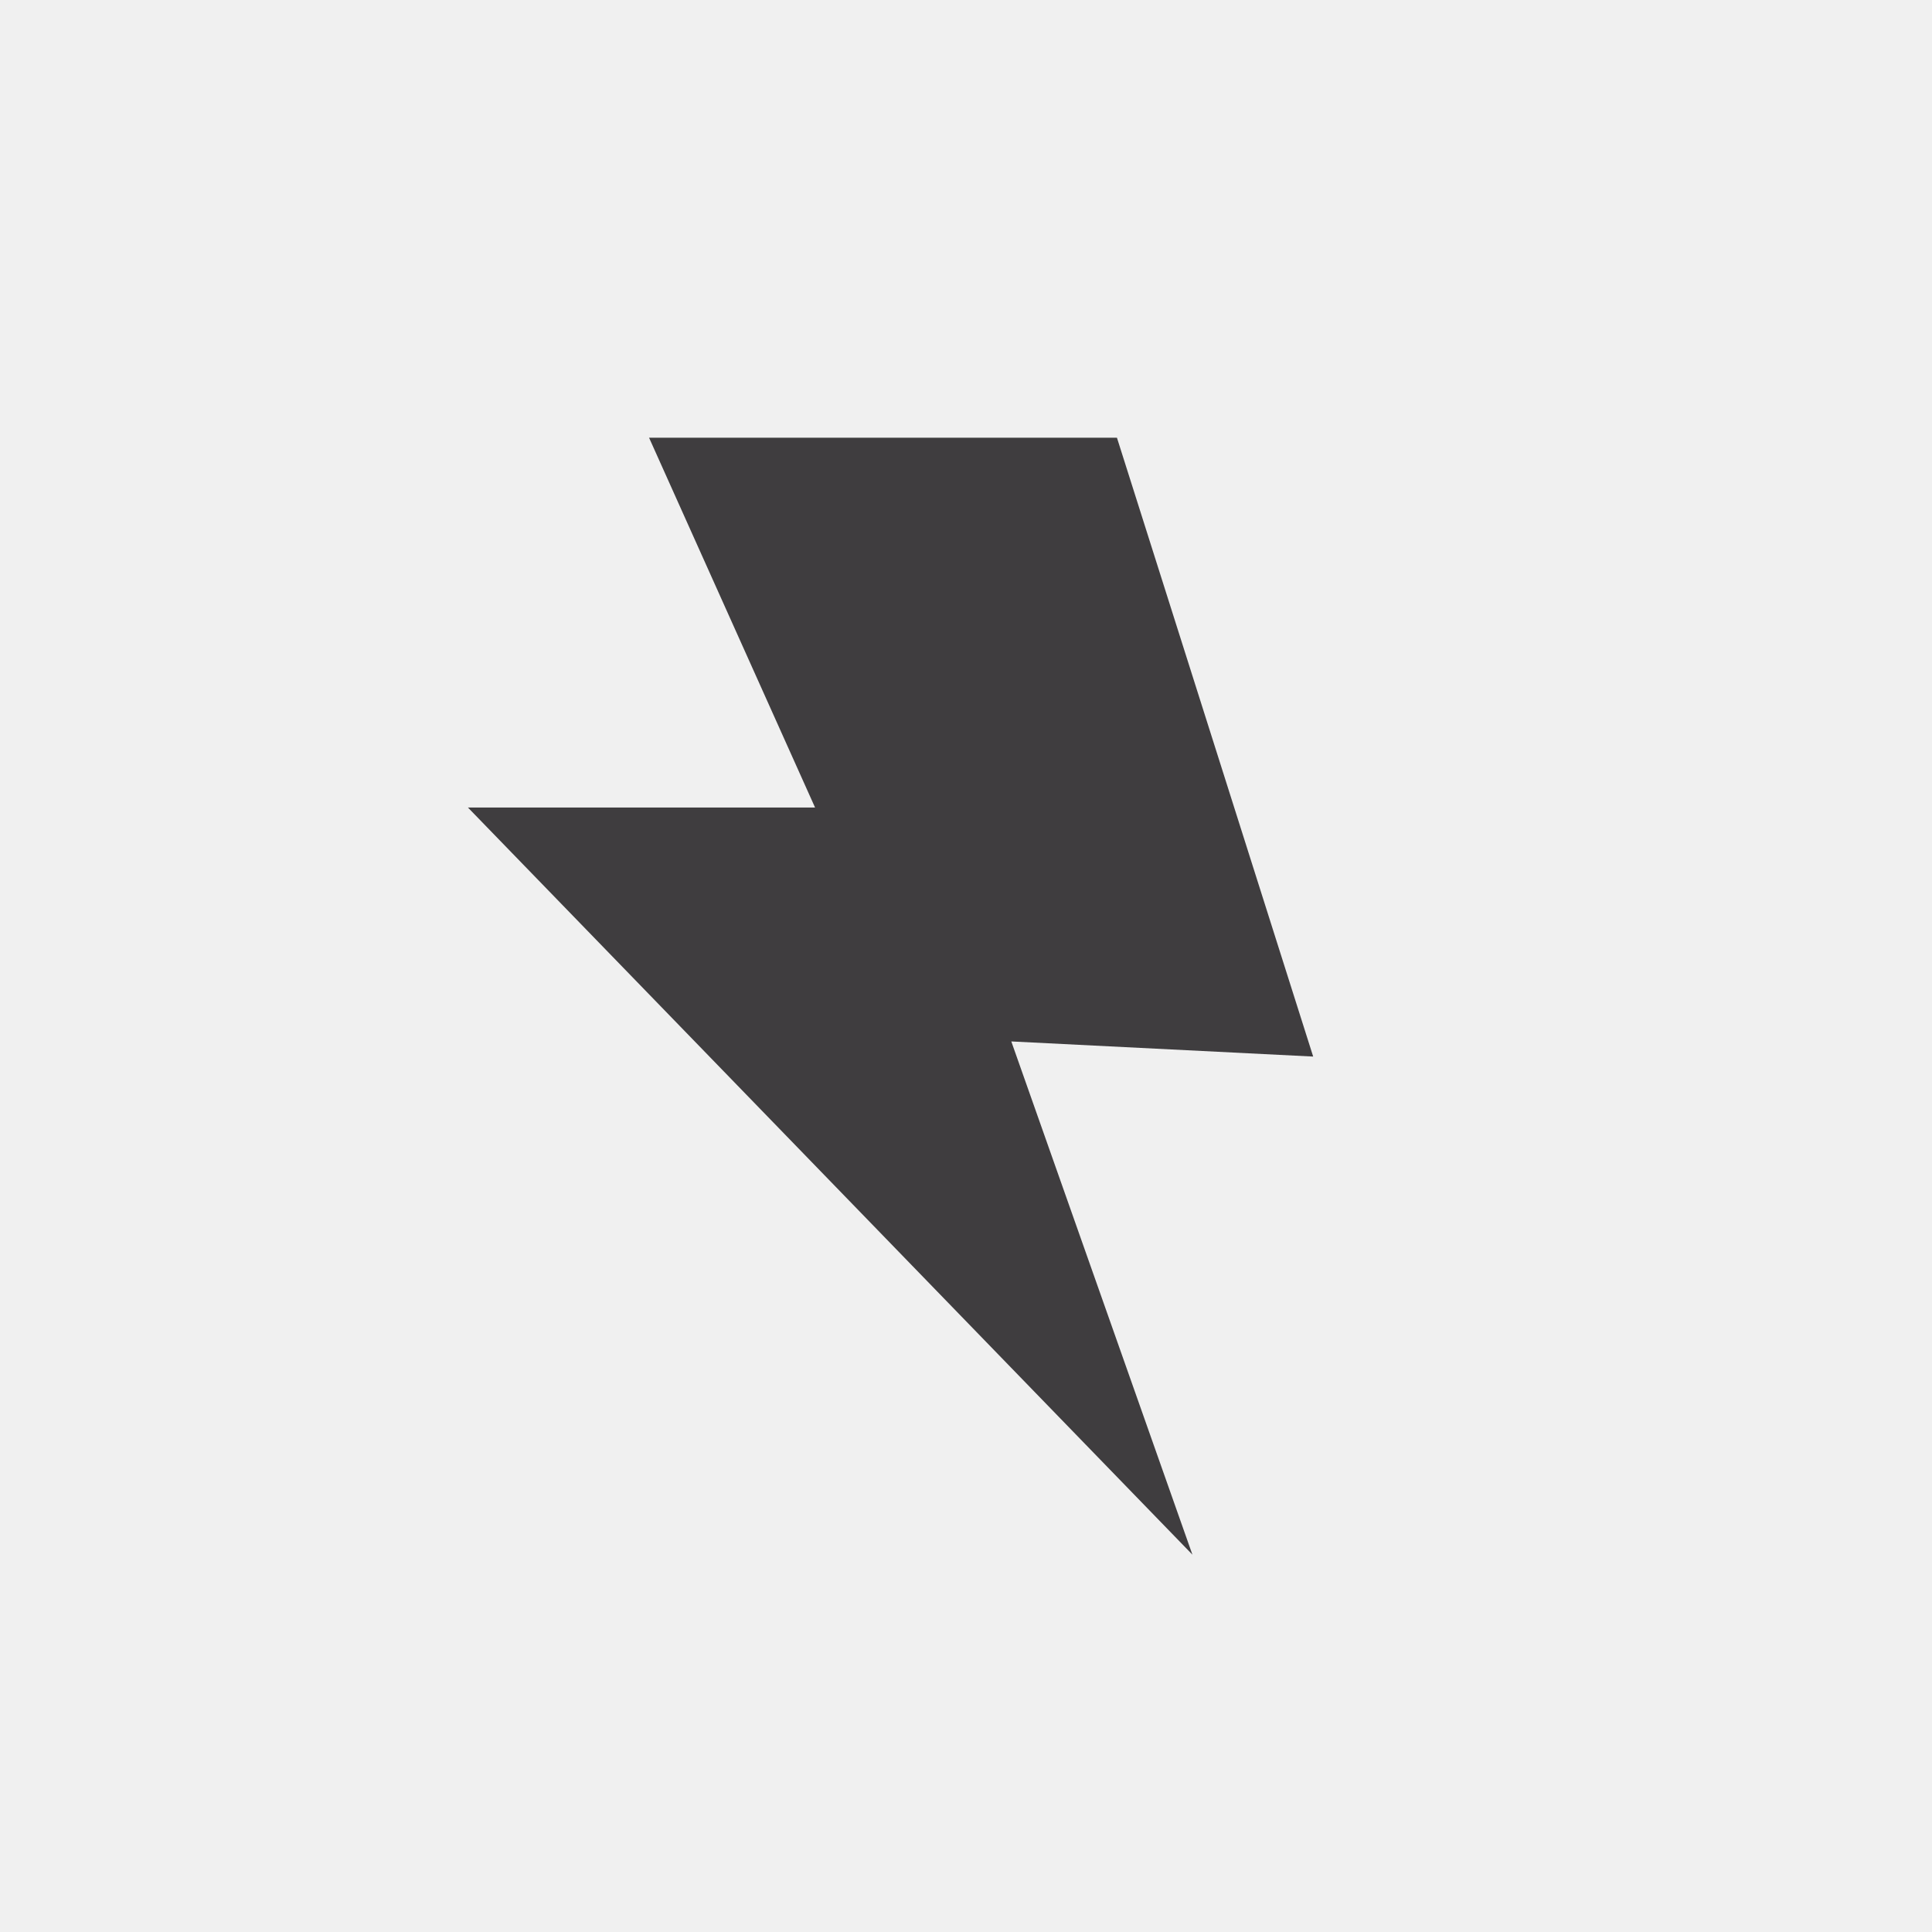
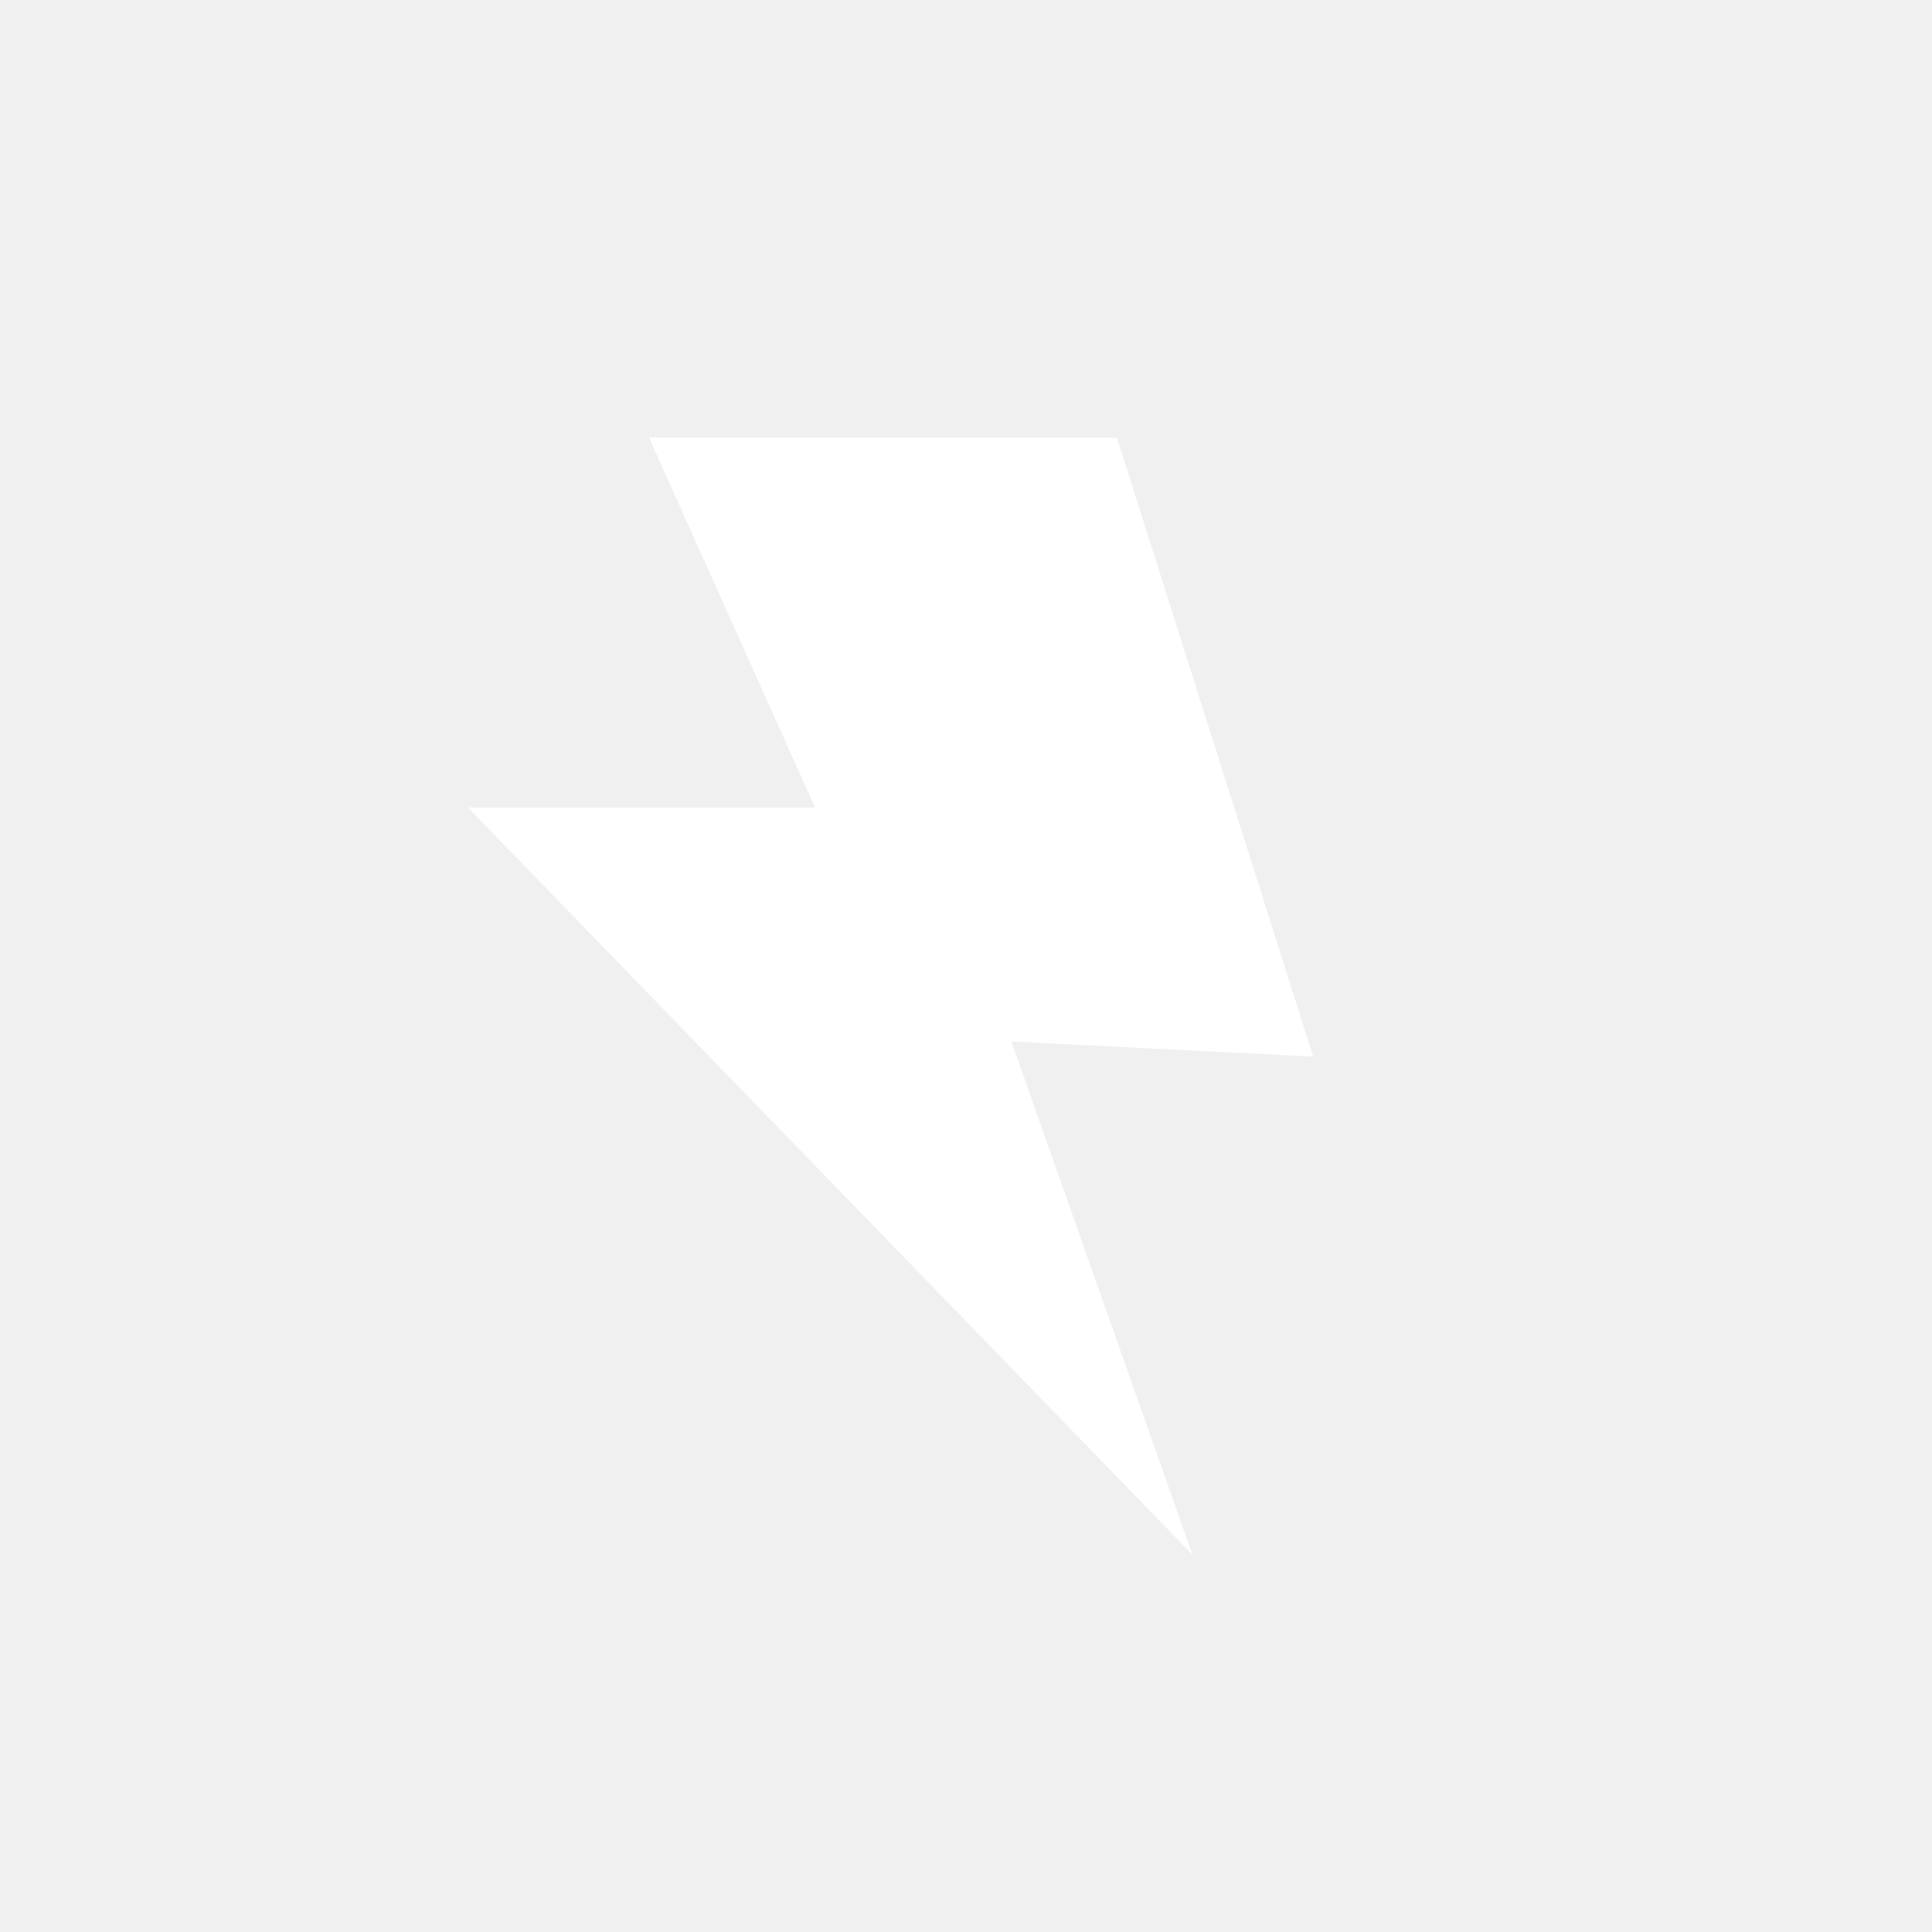
<svg xmlns="http://www.w3.org/2000/svg" width="40" height="40" viewBox="0 0 40 40" fill="none">
-   <path d="M13.438 9.062H23.125L27.188 21.875L20.938 21.562L24.688 32.188L9.688 16.719H16.875L13.438 9.062Z" fill="#3F3D3F" />
+   <path d="M13.438 9.062H23.125L27.188 21.875L20.938 21.562L24.688 32.188L9.688 16.719H16.875L13.438 9.062Z" fill="#ffffff" />
</svg>
